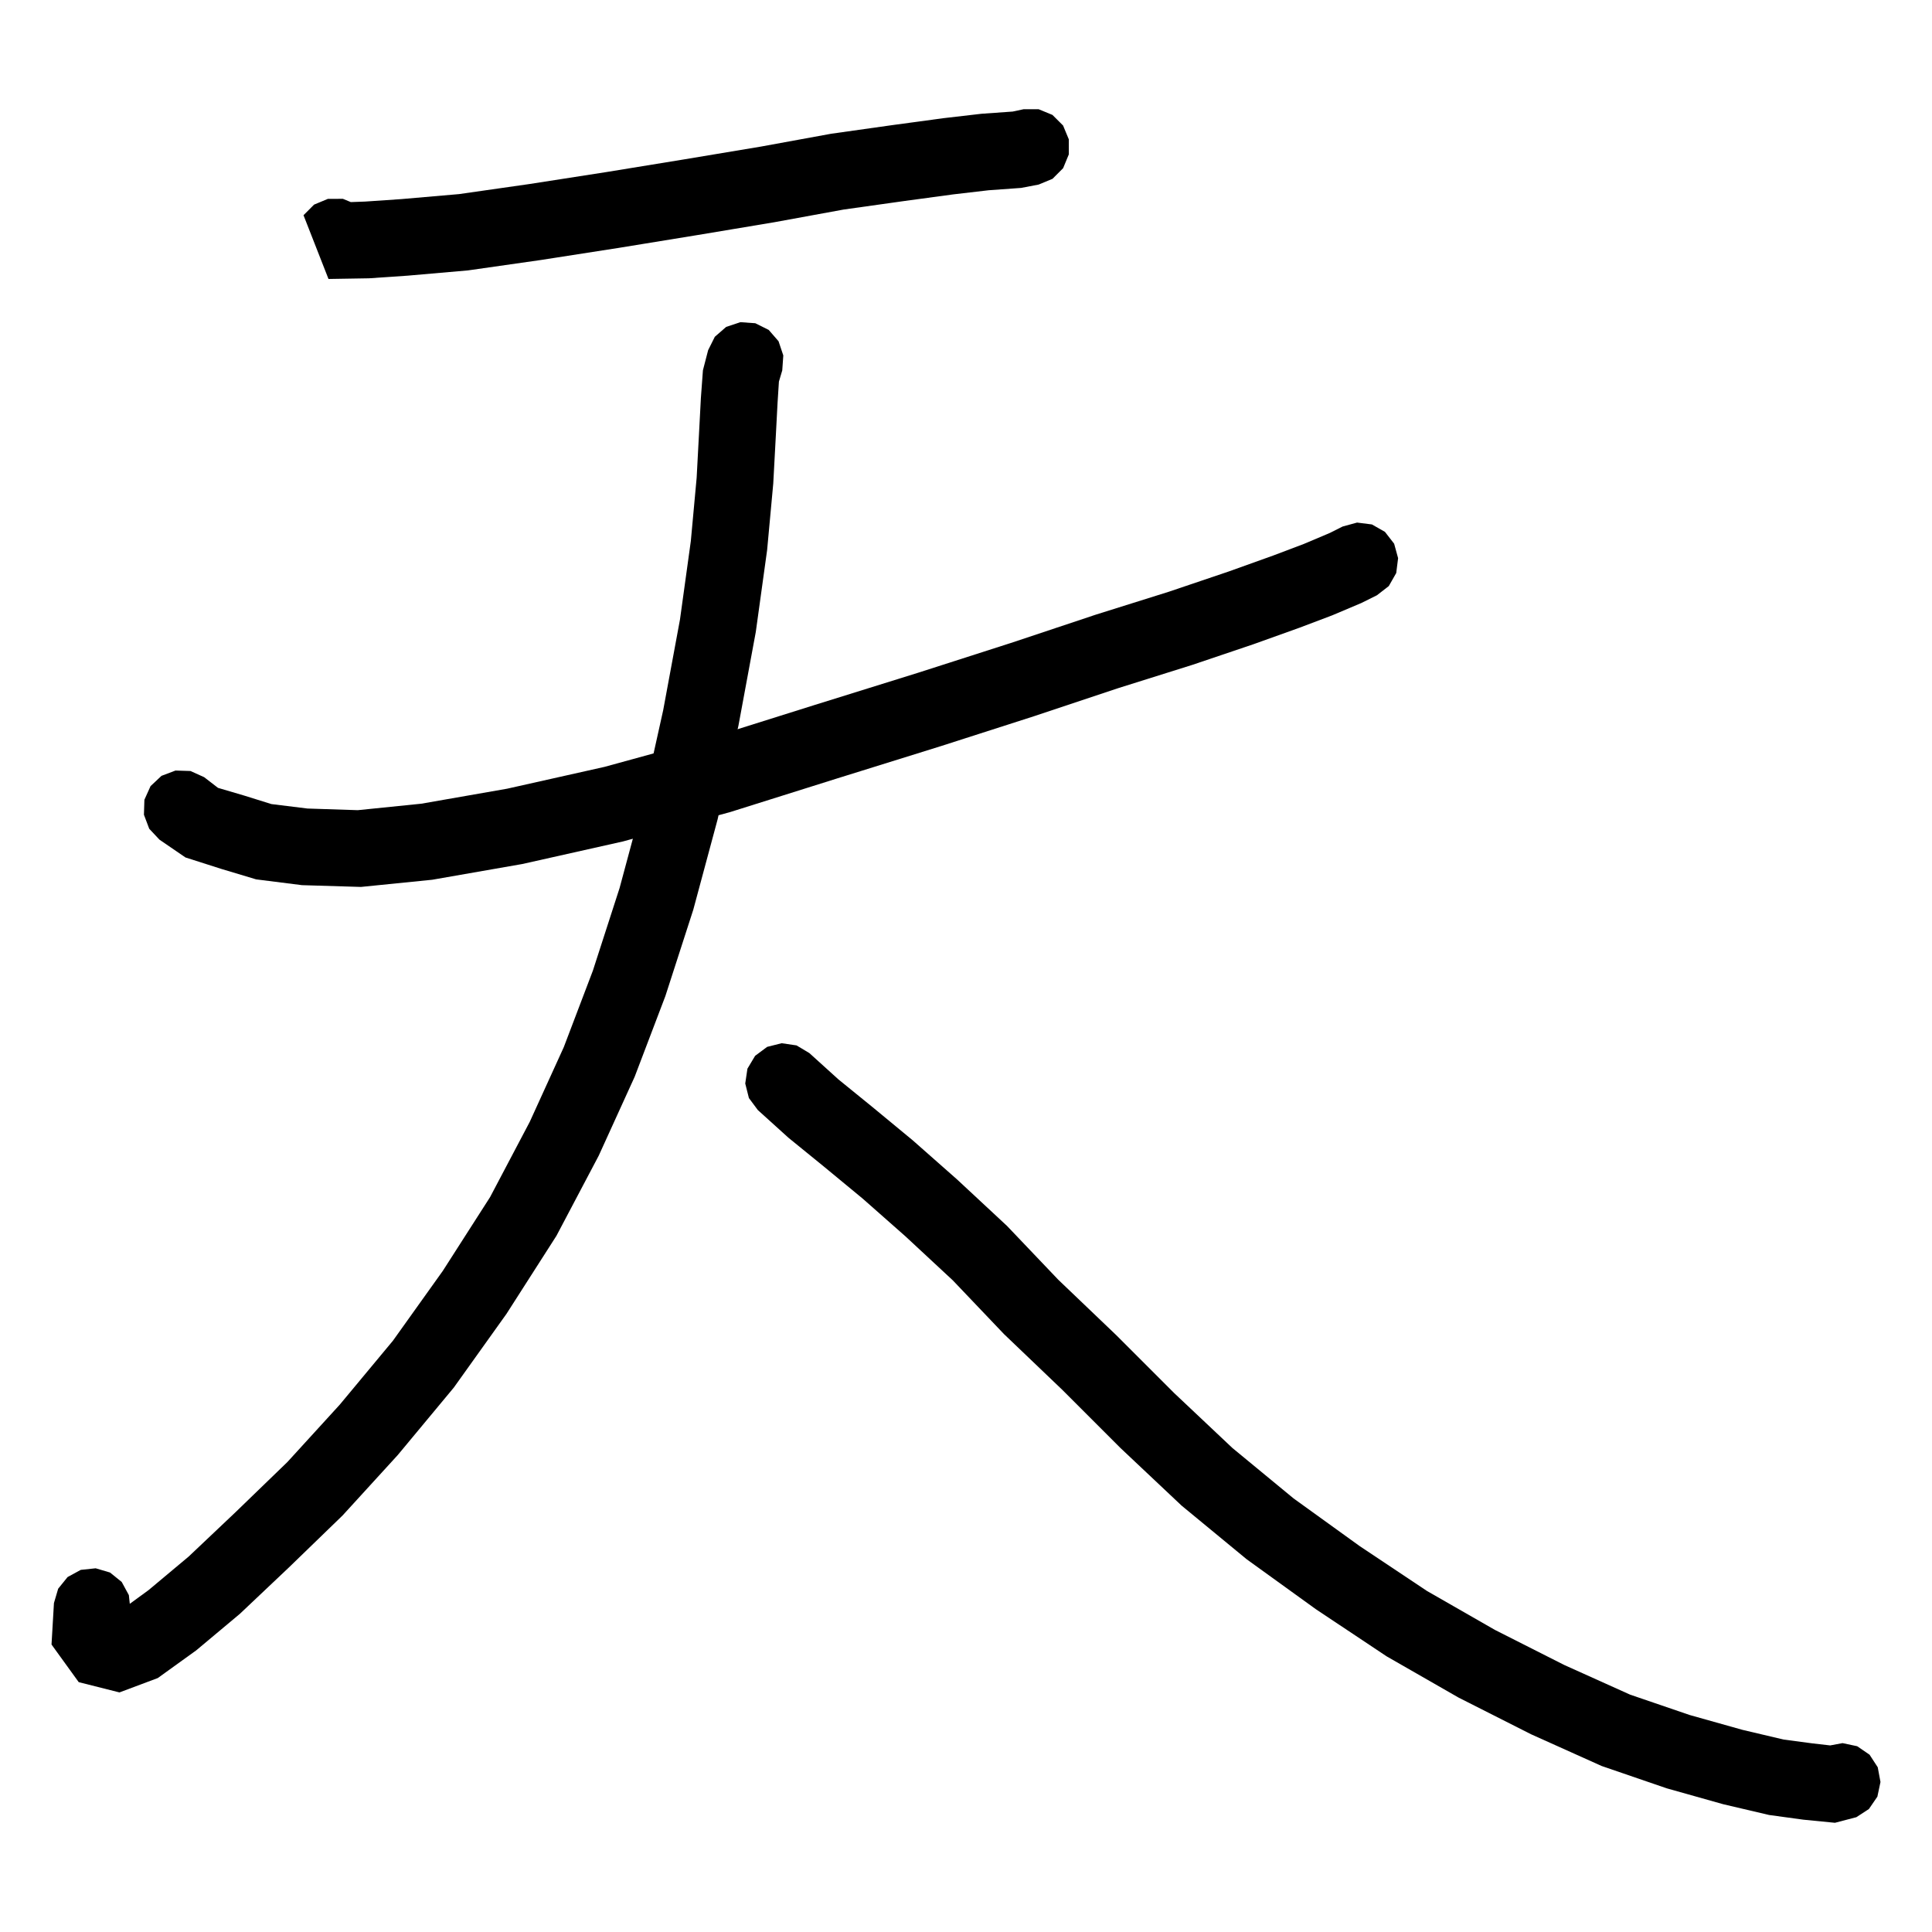
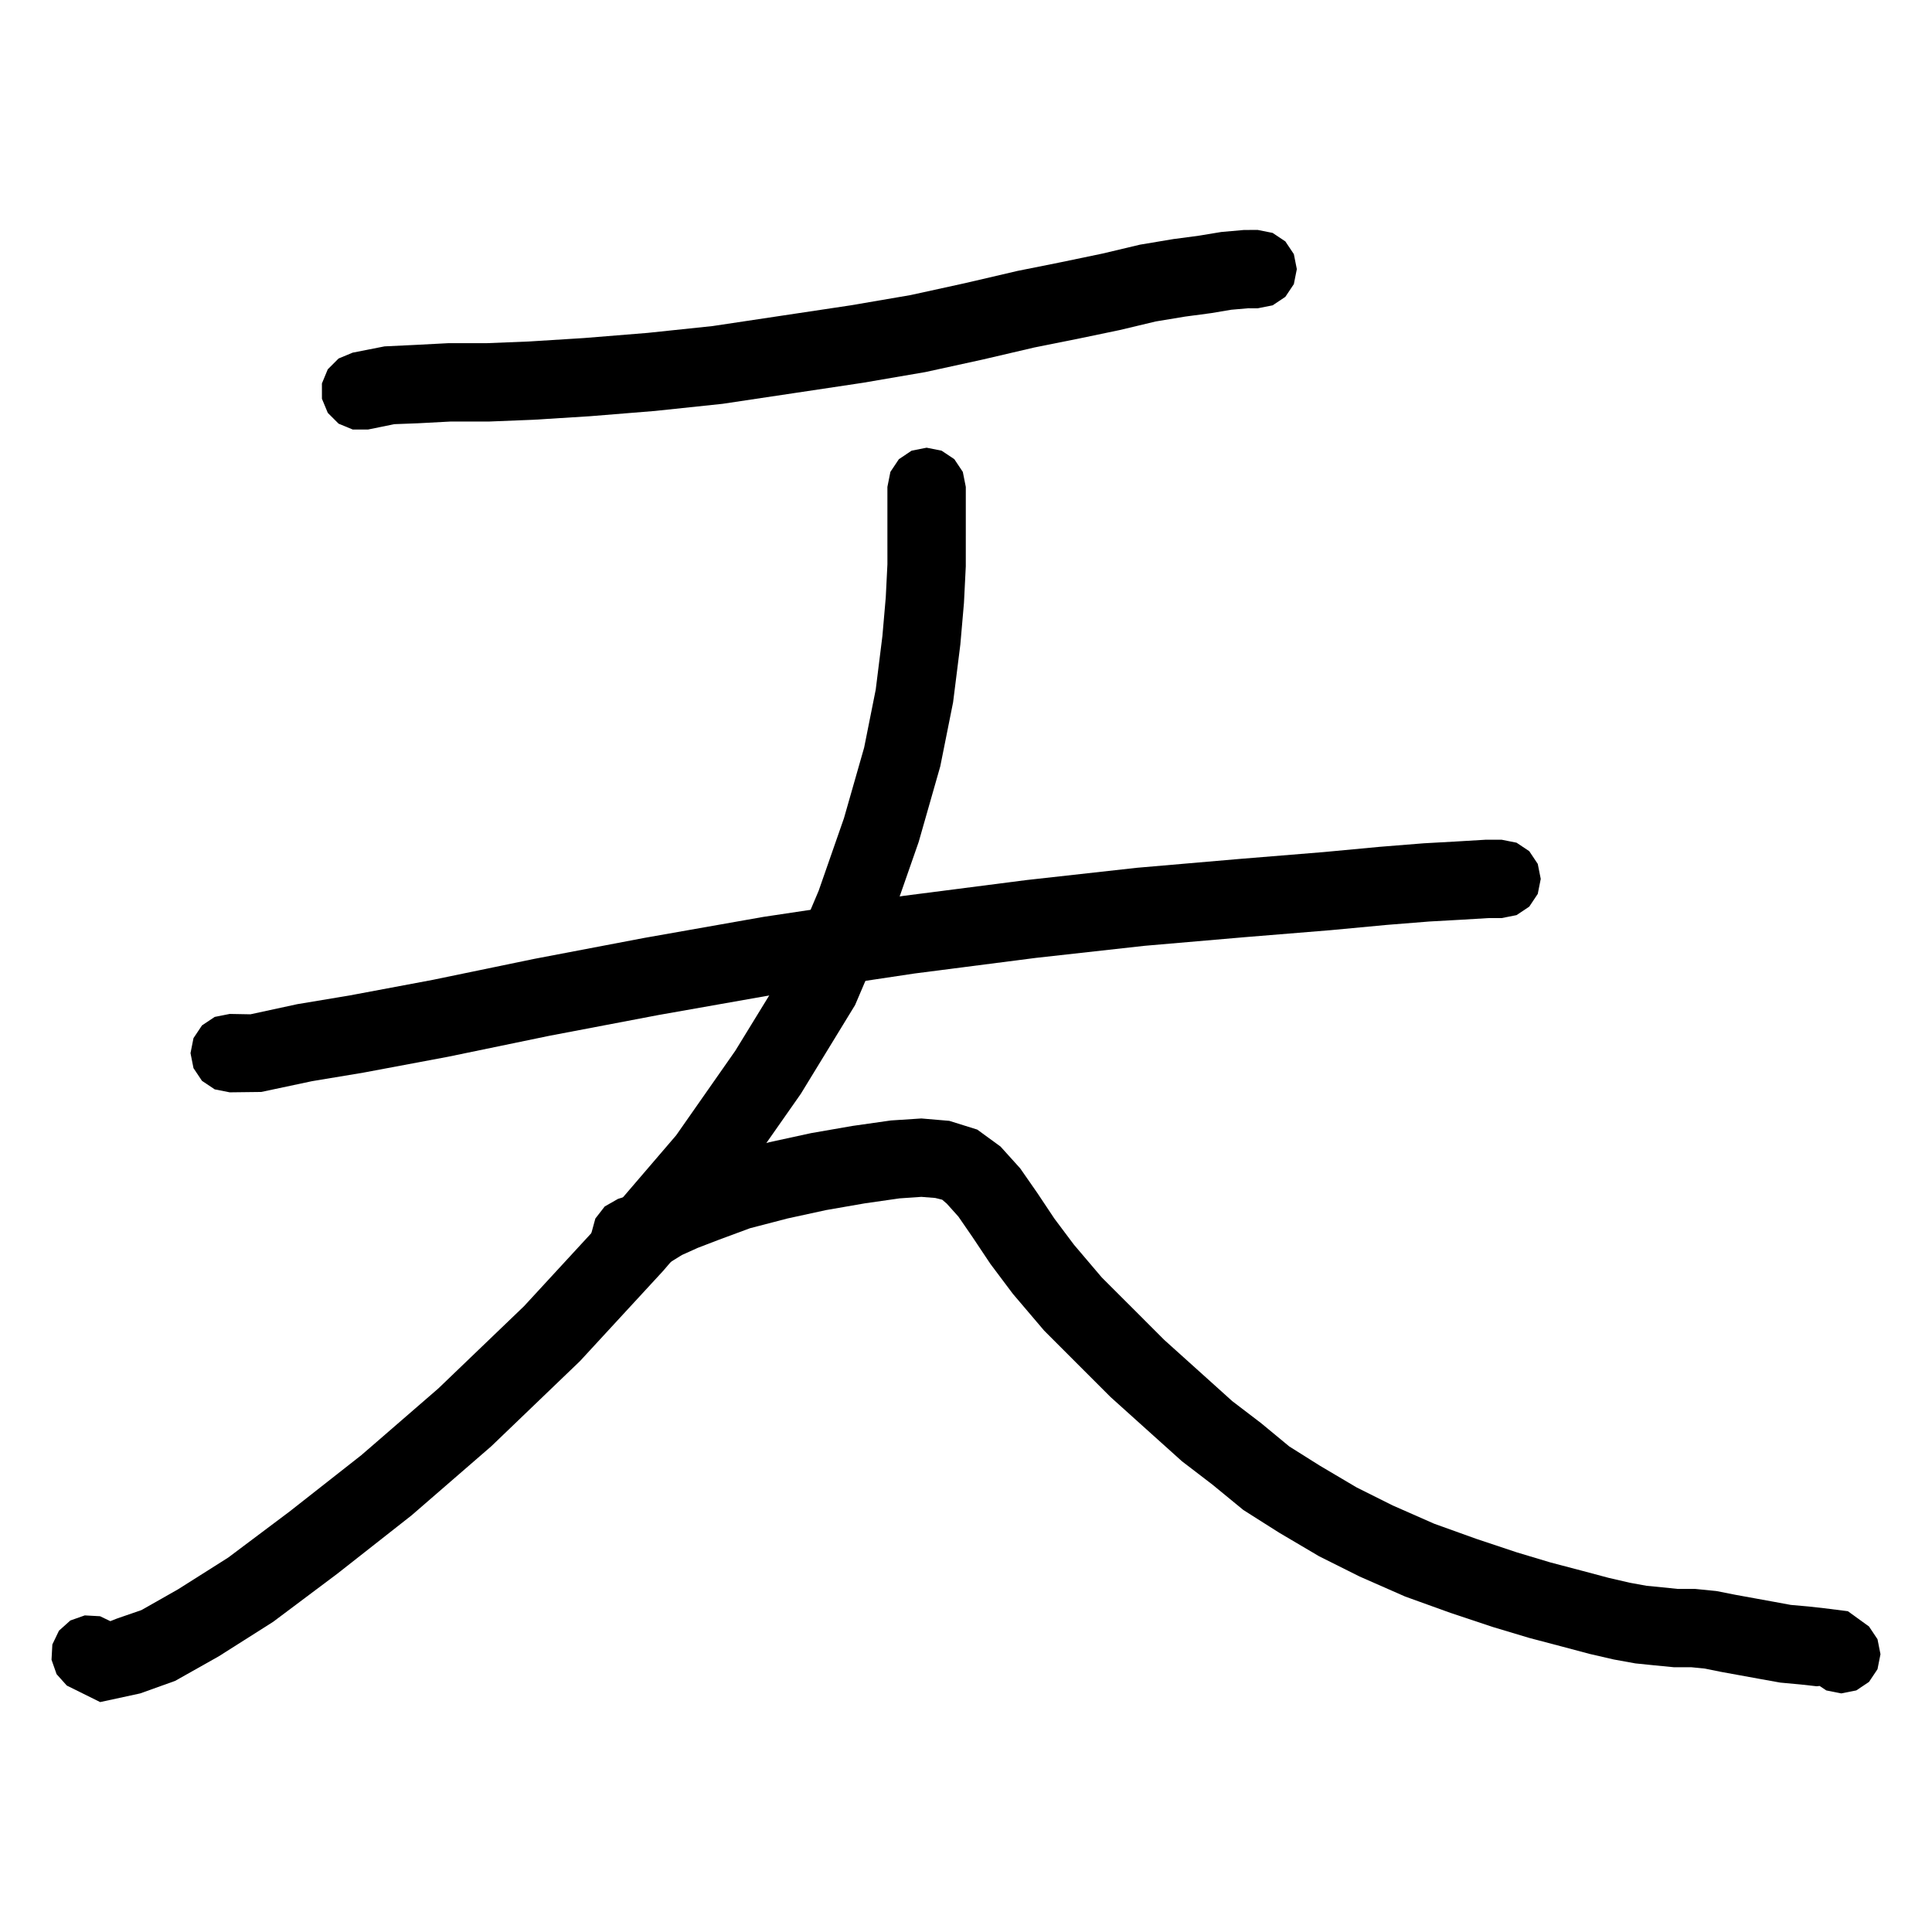
<svg xmlns="http://www.w3.org/2000/svg" viewBox="0 0 300 300" width="300" height="300">
-   <path d="M 47.129 33.418 L 51.008 43.319 L 57.278 43.215 L 63.301 42.805 L 72.67 41.988 L 83.989 40.372 L 95.975 38.508 L 108.201 36.515 L 120.185 34.517 L 130.991 32.54 L 140.258 31.236 L 148.014 30.184 L 153.526 29.542 L 158.566 29.179 L 161.286 28.658 L 163.436 27.765 L 165.08 26.118 L 165.968 23.967 L 165.965 21.639 L 165.073 19.49 L 163.425 17.846 L 161.274 16.958 L 158.947 16.96 L 157.249 17.323 L 152.393 17.667 L 146.506 18.35 L 138.621 19.419 L 129.067 20.767 L 118.135 22.765 L 106.261 24.744 L 94.098 26.727 L 82.226 28.574 L 71.276 30.14 L 62.354 30.913 L 56.713 31.299 L 52.291 31.459 L 57.054 40.035 L 57.943 37.884 L 57.94 35.557 L 57.047 33.408 L 55.4 31.764 L 53.249 30.875 L 50.922 30.878 L 48.772 31.771 Z" fill="black" fill-rule="nonzero" />
-   <path d="M 24.766 130.386 L 28.803 133.147 L 34.434 134.945 L 39.774 136.548 L 46.895 137.447 L 56.053 137.722 L 67.117 136.607 L 81.101 134.164 L 96.748 130.656 L 113.422 126.085 L 129.955 120.886 L 146.141 115.845 L 160.645 111.187 L 173.753 106.818 L 185.155 103.238 L 194.677 100.02 L 201.801 97.466 L 206.863 95.55 L 211.381 93.64 L 213.815 92.429 L 215.653 91.002 L 216.806 88.98 L 217.097 86.671 L 216.482 84.427 L 215.055 82.588 L 213.033 81.436 L 210.724 81.145 L 208.48 81.759 L 206.495 82.757 L 202.442 84.47 L 197.695 86.266 L 190.769 88.749 L 181.47 91.893 L 170.073 95.47 L 156.938 99.849 L 142.546 104.47 L 126.391 109.502 L 110.053 114.641 L 93.855 119.083 L 78.751 122.468 L 65.43 124.797 L 55.553 125.803 L 47.745 125.548 L 42.141 124.856 L 37.938 123.543 L 33.848 122.337 L 31.7 120.679 L 29.579 119.722 L 27.252 119.649 L 25.076 120.472 L 23.379 122.066 L 22.422 124.187 L 22.35 126.513 L 23.173 128.69 Z" fill="black" fill-rule="nonzero" />
-   <path d="M 109.959 54.376 L 109.151 57.497 L 108.832 61.818 L 108.565 66.895 L 108.176 74.184 L 107.272 84.011 L 105.586 96.206 L 102.977 110.292 L 99.847 124.377 L 96.209 137.892 L 92.059 150.73 L 87.544 162.601 L 82.261 174.196 L 76.1 185.884 L 68.756 197.345 L 61.018 208.181 L 52.76 218.112 L 44.627 227.022 L 36.567 234.817 L 29.291 241.706 L 23.088 246.896 L 18.449 250.287 L 16.974 250.974 L 18.791 251.243 L 19.748 253.287 L 20.256 250.004 L 20.01 247.689 L 18.898 245.645 L 17.088 244.182 L 14.856 243.523 L 12.541 243.769 L 10.497 244.881 L 9.034 246.692 L 8.376 248.924 L 8 255.36 L 12.226 261.204 L 18.55 262.798 L 24.497 260.569 L 30.462 256.273 L 37.248 250.594 L 44.818 243.433 L 53.194 235.323 L 61.761 225.941 L 70.469 215.46 L 78.637 204.028 L 86.404 191.895 L 92.966 179.46 L 98.552 167.197 L 103.316 154.679 L 107.649 141.273 L 111.433 127.219 L 114.666 112.673 L 117.359 98.129 L 119.119 85.405 L 120.071 75.085 L 120.477 67.529 L 120.74 62.533 L 120.95 59.254 L 121.468 57.515 L 121.631 55.194 L 120.892 52.987 L 119.366 51.23 L 117.283 50.191 L 114.961 50.029 L 112.754 50.767 L 110.998 52.294 Z" fill="black" fill-rule="nonzero" />
-   <path d="M 117.677 172.37 L 122.441 176.678 L 127.97 181.175 L 133.971 186.132 L 140.601 191.982 L 147.964 198.825 L 155.899 207.157 L 164.96 215.82 L 173.988 224.848 L 183.476 233.79 L 193.587 242.125 L 204.301 249.858 L 215.296 257.185 L 226.474 263.594 L 237.733 269.291 L 248.702 274.223 L 258.801 277.687 L 267.564 280.154 L 274.698 281.829 L 280.015 282.557 L 284.931 283.042 L 288.251 282.174 L 290.202 280.904 L 291.518 278.985 L 292 276.708 L 291.574 274.42 L 290.305 272.47 L 288.385 271.153 L 286.109 270.671 L 283.821 271.098 L 284.931 271.113 L 281.453 270.714 L 276.961 270.117 L 270.575 268.611 L 262.373 266.306 L 253.12 263.142 L 242.882 258.531 L 232.138 253.095 L 221.579 247.044 L 211.101 240.056 L 200.872 232.679 L 191.367 224.843 L 182.298 216.289 L 173.3 207.291 L 164.334 198.722 L 156.363 190.354 L 148.617 183.147 L 141.727 177.068 L 135.534 171.951 L 130.194 167.612 L 125.68 163.525 L 123.683 162.33 L 121.38 161.99 L 119.123 162.558 L 117.255 163.946 L 116.061 165.943 L 115.721 168.245 L 116.289 170.502 Z" fill="black" fill-rule="nonzero" />
+   <path d="M 57.152 66.696 L 61.223 65.865 L 64.911 65.725 L 69.904 65.459 L 75.837 65.46 L 82.791 65.182 L 91.568 64.634 L 101.704 63.812 L 112.192 62.706 L 123.143 61.065 L 134.023 59.433 L 143.689 57.775 L 152.528 55.843 L 160.6 53.959 L 167.283 52.623 L 173.88 51.248 L 179.463 49.916 L 184.022 49.16 L 188.06 48.622 L 191.191 48.097 L 193.818 47.867 L 195.284 47.876 L 197.613 47.413 L 199.588 46.094 L 200.908 44.119 L 201.371 41.789 L 200.908 39.46 L 199.588 37.485 L 197.613 36.166 L 195.284 35.702 L 193.143 35.712 L 189.638 36.023 L 186.276 36.58 L 182.198 37.124 L 177.017 37.991 L 171.239 39.364 L 164.849 40.695 L 158.005 42.065 L 149.846 43.968 L 141.37 45.824 L 132.099 47.412 L 121.337 49.026 L 110.644 50.631 L 100.572 51.69 L 90.688 52.491 L 82.151 53.025 L 75.578 53.288 L 69.608 53.289 L 64.321 53.565 L 59.713 53.785 L 54.765 54.758 L 52.572 55.669 L 50.894 57.35 L 49.987 59.545 L 49.99 61.921 L 50.901 64.114 L 52.582 65.791 L 54.777 66.698 Z" fill="black" fill-rule="nonzero" />
+   <path d="M 35.669 169.617 L 40.568 169.558 L 48.436 167.887 L 56.493 166.545 L 69.586 164.09 L 85.279 160.843 L 102.235 157.614 L 120.509 154.388 L 142.021 151.162 L 160.841 148.742 L 177.759 146.862 L 193.359 145.518 L 206.629 144.435 L 215.294 143.622 L 221.949 143.09 L 226.746 142.824 L 231.148 142.559 L 233.159 142.563 L 235.488 142.1 L 237.463 140.781 L 238.782 138.806 L 239.246 136.476 L 238.782 134.147 L 237.463 132.172 L 235.488 130.853 L 233.159 130.389 L 230.661 130.394 L 226.045 130.67 L 221.102 130.945 L 214.231 131.495 L 205.581 132.306 L 192.339 133.387 L 176.557 134.748 L 159.387 136.655 L 140.333 139.105 L 118.56 142.371 L 100.041 145.639 L 82.91 148.902 L 67.22 152.148 L 54.342 154.563 L 46.167 155.926 L 38.885 157.501 L 35.669 157.443 L 33.339 157.906 L 31.364 159.226 L 30.045 161.2 L 29.582 163.53 L 30.045 165.859 L 31.364 167.834 L 33.339 169.154 Z" fill="black" fill-rule="nonzero" />
+   <path d="M 137.795 75.606 L 137.795 78.762 L 137.795 83.181 L 137.798 87.616 L 137.54 92.767 L 137.02 98.753 L 135.982 107.084 L 134.185 116.081 L 131.047 127.059 L 127.117 138.328 L 121.981 150.438 L 114.175 163.165 L 104.99 176.295 L 93.886 189.242 L 81.37 202.826 L 68.08 215.583 L 56.136 225.933 L 44.943 234.725 L 35.434 241.861 L 27.653 246.784 L 21.965 250.013 L 18.179 251.32 L 16.106 252.136 L 17.678 251.995 L 15.537 250.968 L 13.165 250.838 L 10.925 251.627 L 9.156 253.212 L 8.129 255.354 L 8 257.725 L 8.788 259.966 L 10.374 261.734 L 15.553 264.298 L 21.776 262.95 L 27.188 261.01 L 33.945 257.206 L 42.396 251.848 L 52.366 244.375 L 63.898 235.312 L 76.302 224.561 L 90.065 211.346 L 102.98 197.335 L 114.6 183.77 L 124.352 169.847 L 132.778 156.061 L 138.464 142.741 L 142.65 130.744 L 146.005 118.997 L 147.995 109.056 L 149.122 100.073 L 149.684 93.615 L 149.967 87.945 L 149.969 83.181 L 149.969 78.762 L 149.969 75.606 L 149.506 73.277 L 148.187 71.302 L 146.212 69.982 L 143.882 69.519 L 141.553 69.982 L 139.578 71.302 L 138.259 73.277 Z" fill="black" fill-rule="nonzero" />
+   <path d="M 99.816 197.711 L 103.203 196.535 L 105.896 194.872 L 108.349 193.767 L 111.662 192.495 L 116.465 190.717 L 122.303 189.199 L 128.278 187.9 L 134.288 186.855 L 139.685 186.082 L 143.071 185.849 L 145.228 186.021 L 146.3 186.288 L 147.015 186.9 L 148.828 188.924 L 151.02 192.107 L 153.798 196.27 L 157.268 200.895 L 162.13 206.611 L 167.173 211.661 L 172.428 216.913 L 177.956 221.891 L 183.529 226.902 L 188.252 230.52 L 193.073 234.475 L 198.608 237.984 L 204.814 241.647 L 211.1 244.792 L 218.183 247.907 L 225.212 250.441 L 231.854 252.655 L 237.458 254.336 L 242.693 255.715 L 246.832 256.818 L 250.584 257.683 L 253.941 258.291 L 256.901 258.593 L 259.908 258.886 L 262.614 258.886 L 264.72 259.096 L 267.189 259.597 L 270.215 260.148 L 273.191 260.689 L 276.433 261.272 L 279.626 261.568 L 282.095 261.842 L 283.086 261.737 L 281.609 261.168 L 283.584 262.488 L 285.913 262.951 L 288.242 262.488 L 290.217 261.168 L 291.537 259.194 L 292 256.864 L 291.537 254.535 L 290.217 252.56 L 286.936 250.188 L 283.238 249.722 L 280.837 249.455 L 278.078 249.21 L 275.369 248.711 L 272.393 248.17 L 269.467 247.638 L 266.526 247.057 L 263.222 246.727 L 260.516 246.727 L 258.113 246.479 L 255.662 246.239 L 253.067 245.765 L 249.785 245.007 L 245.808 243.946 L 240.763 242.619 L 235.545 241.054 L 229.202 238.939 L 222.704 236.604 L 216.261 233.767 L 210.643 230.96 L 204.946 227.59 L 200.201 224.606 L 195.823 220.986 L 191.348 217.57 L 186.1 212.842 L 180.807 208.081 L 175.781 203.052 L 171.085 198.363 L 166.748 193.258 L 163.726 189.225 L 161.093 185.272 L 158.415 181.421 L 155.359 178.035 L 151.745 175.4 L 147.406 174.044 L 143.071 173.675 L 138.341 173.983 L 132.375 174.833 L 125.94 175.952 L 119.471 177.359 L 112.865 179.087 L 107.387 181.096 L 103.666 182.53 L 100.167 184.13 L 97.991 185.533 L 95.967 186.161 L 93.903 187.338 L 92.447 189.214 L 91.82 191.504 L 92.117 193.861 L 93.293 195.924 L 95.169 197.38 L 97.46 198.008 Z" fill="black" fill-rule="nonzero" />
</svg>
